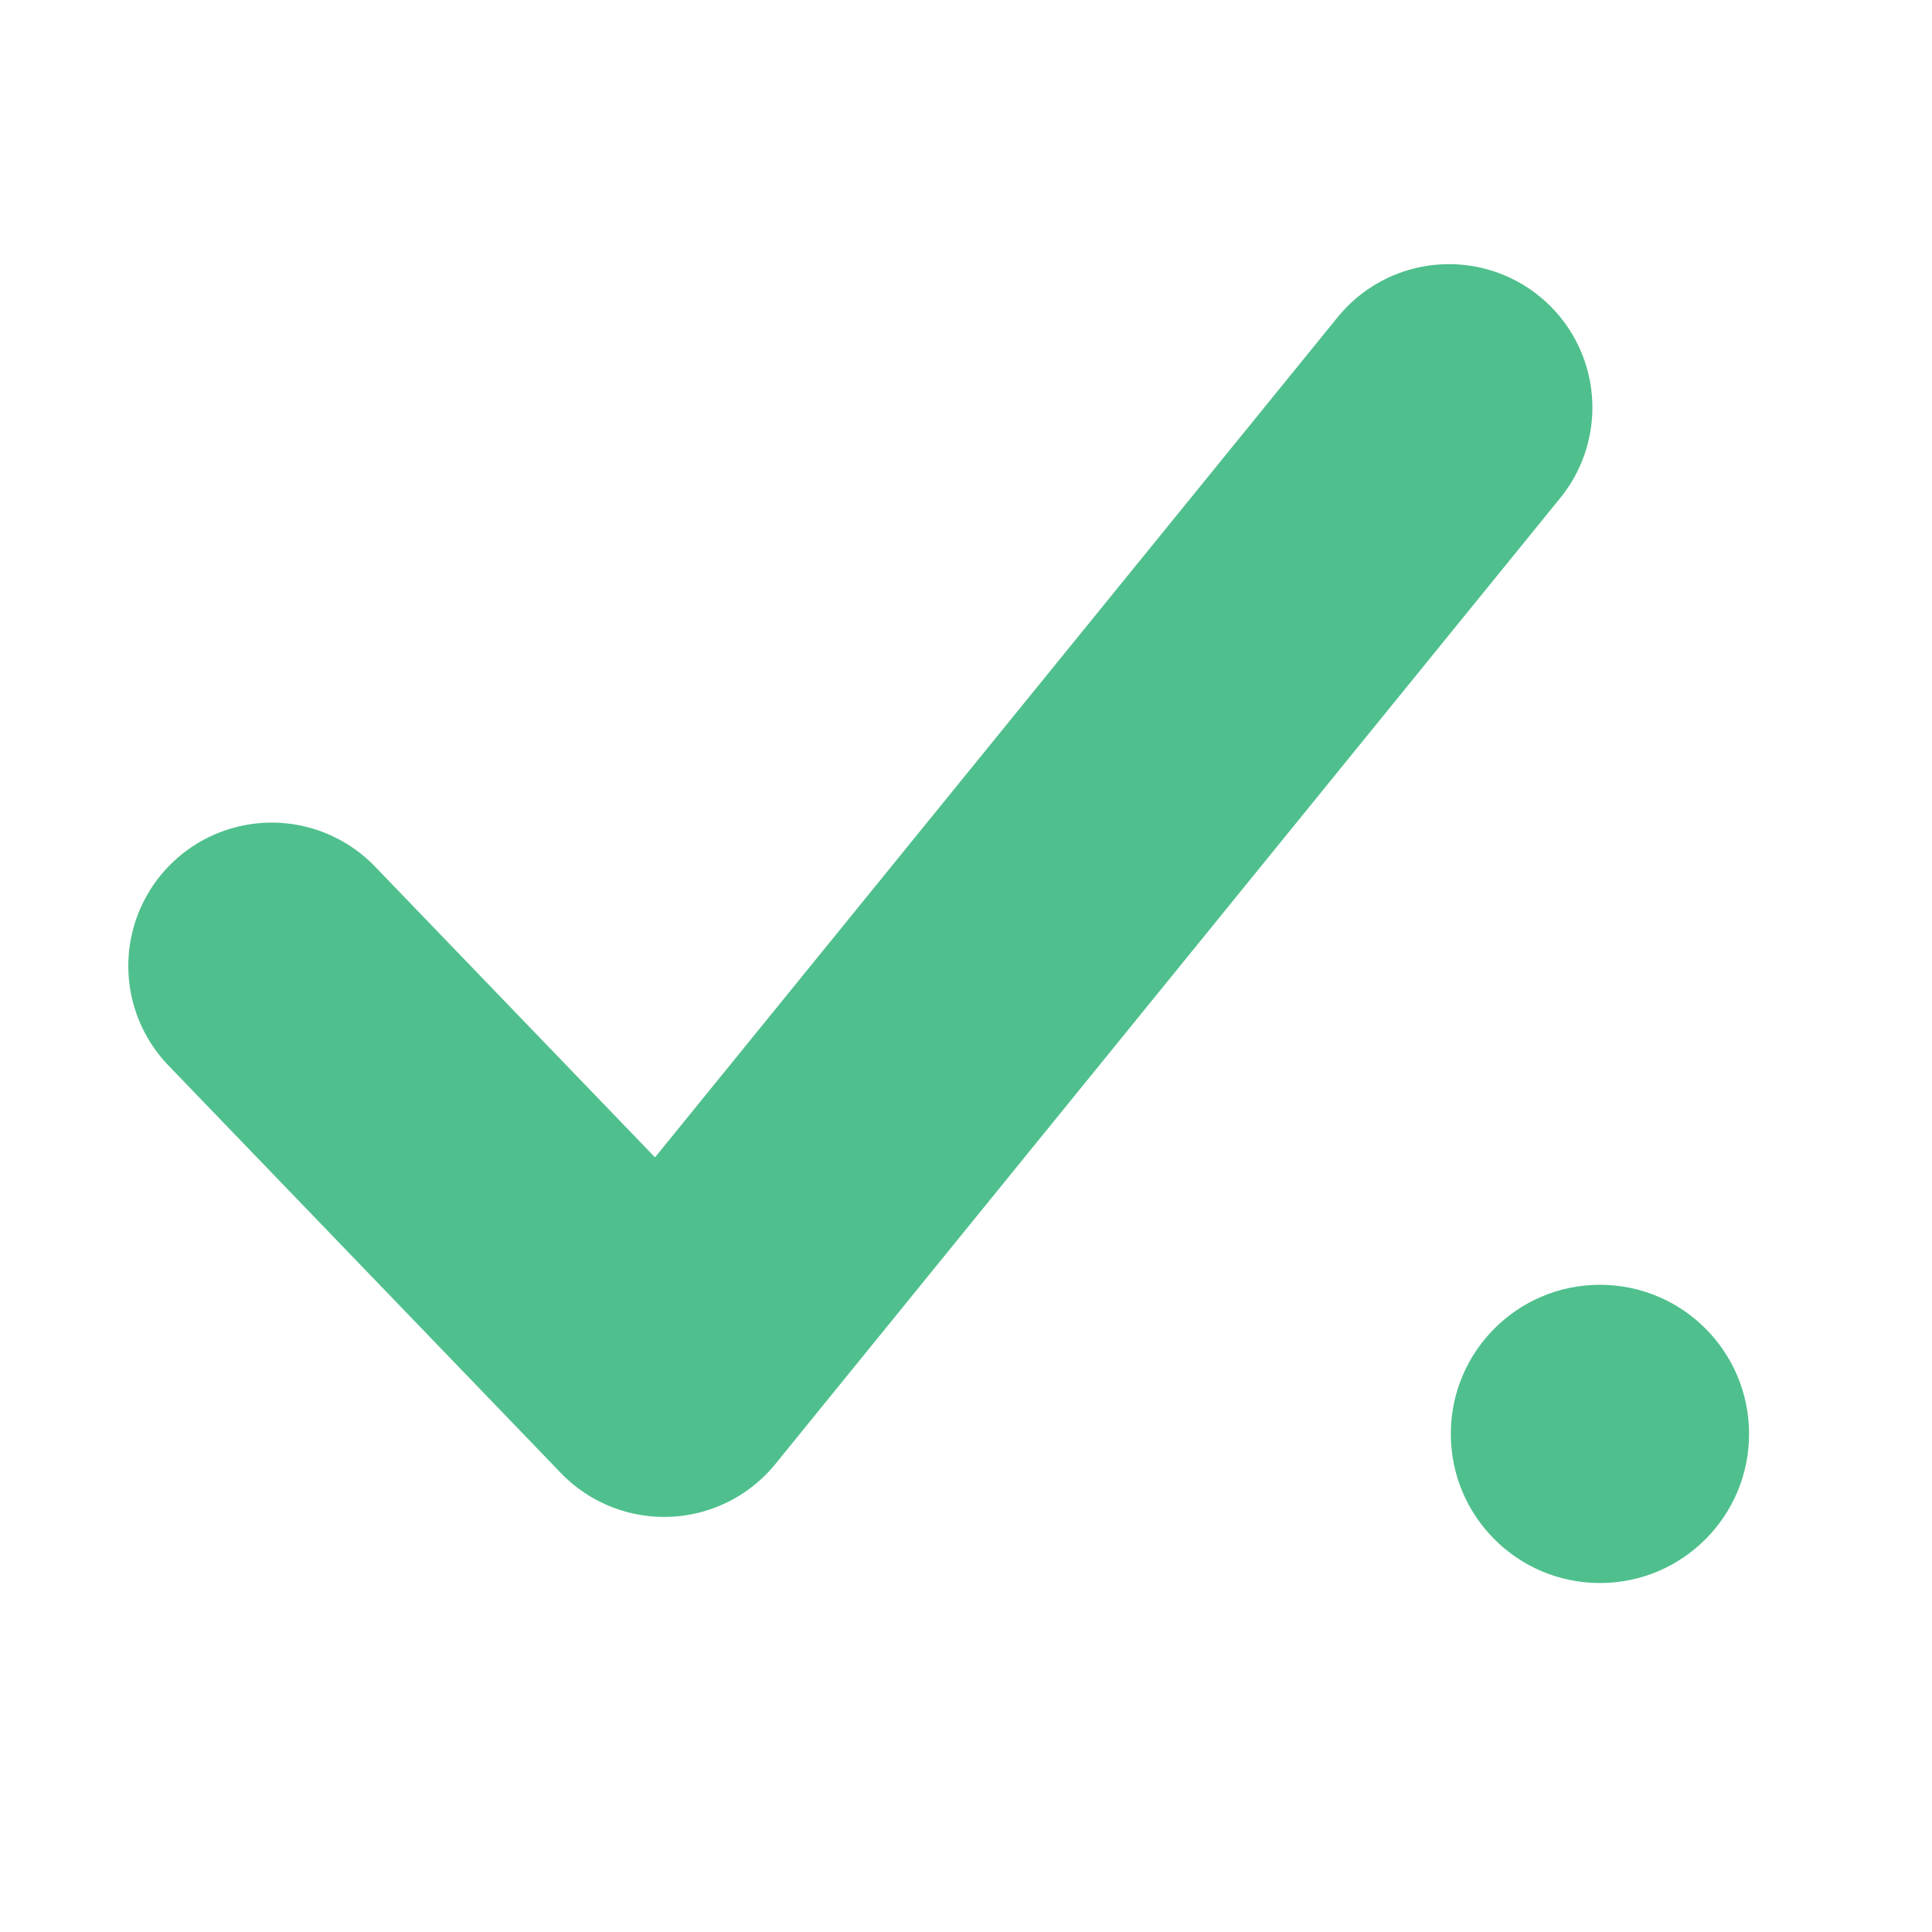
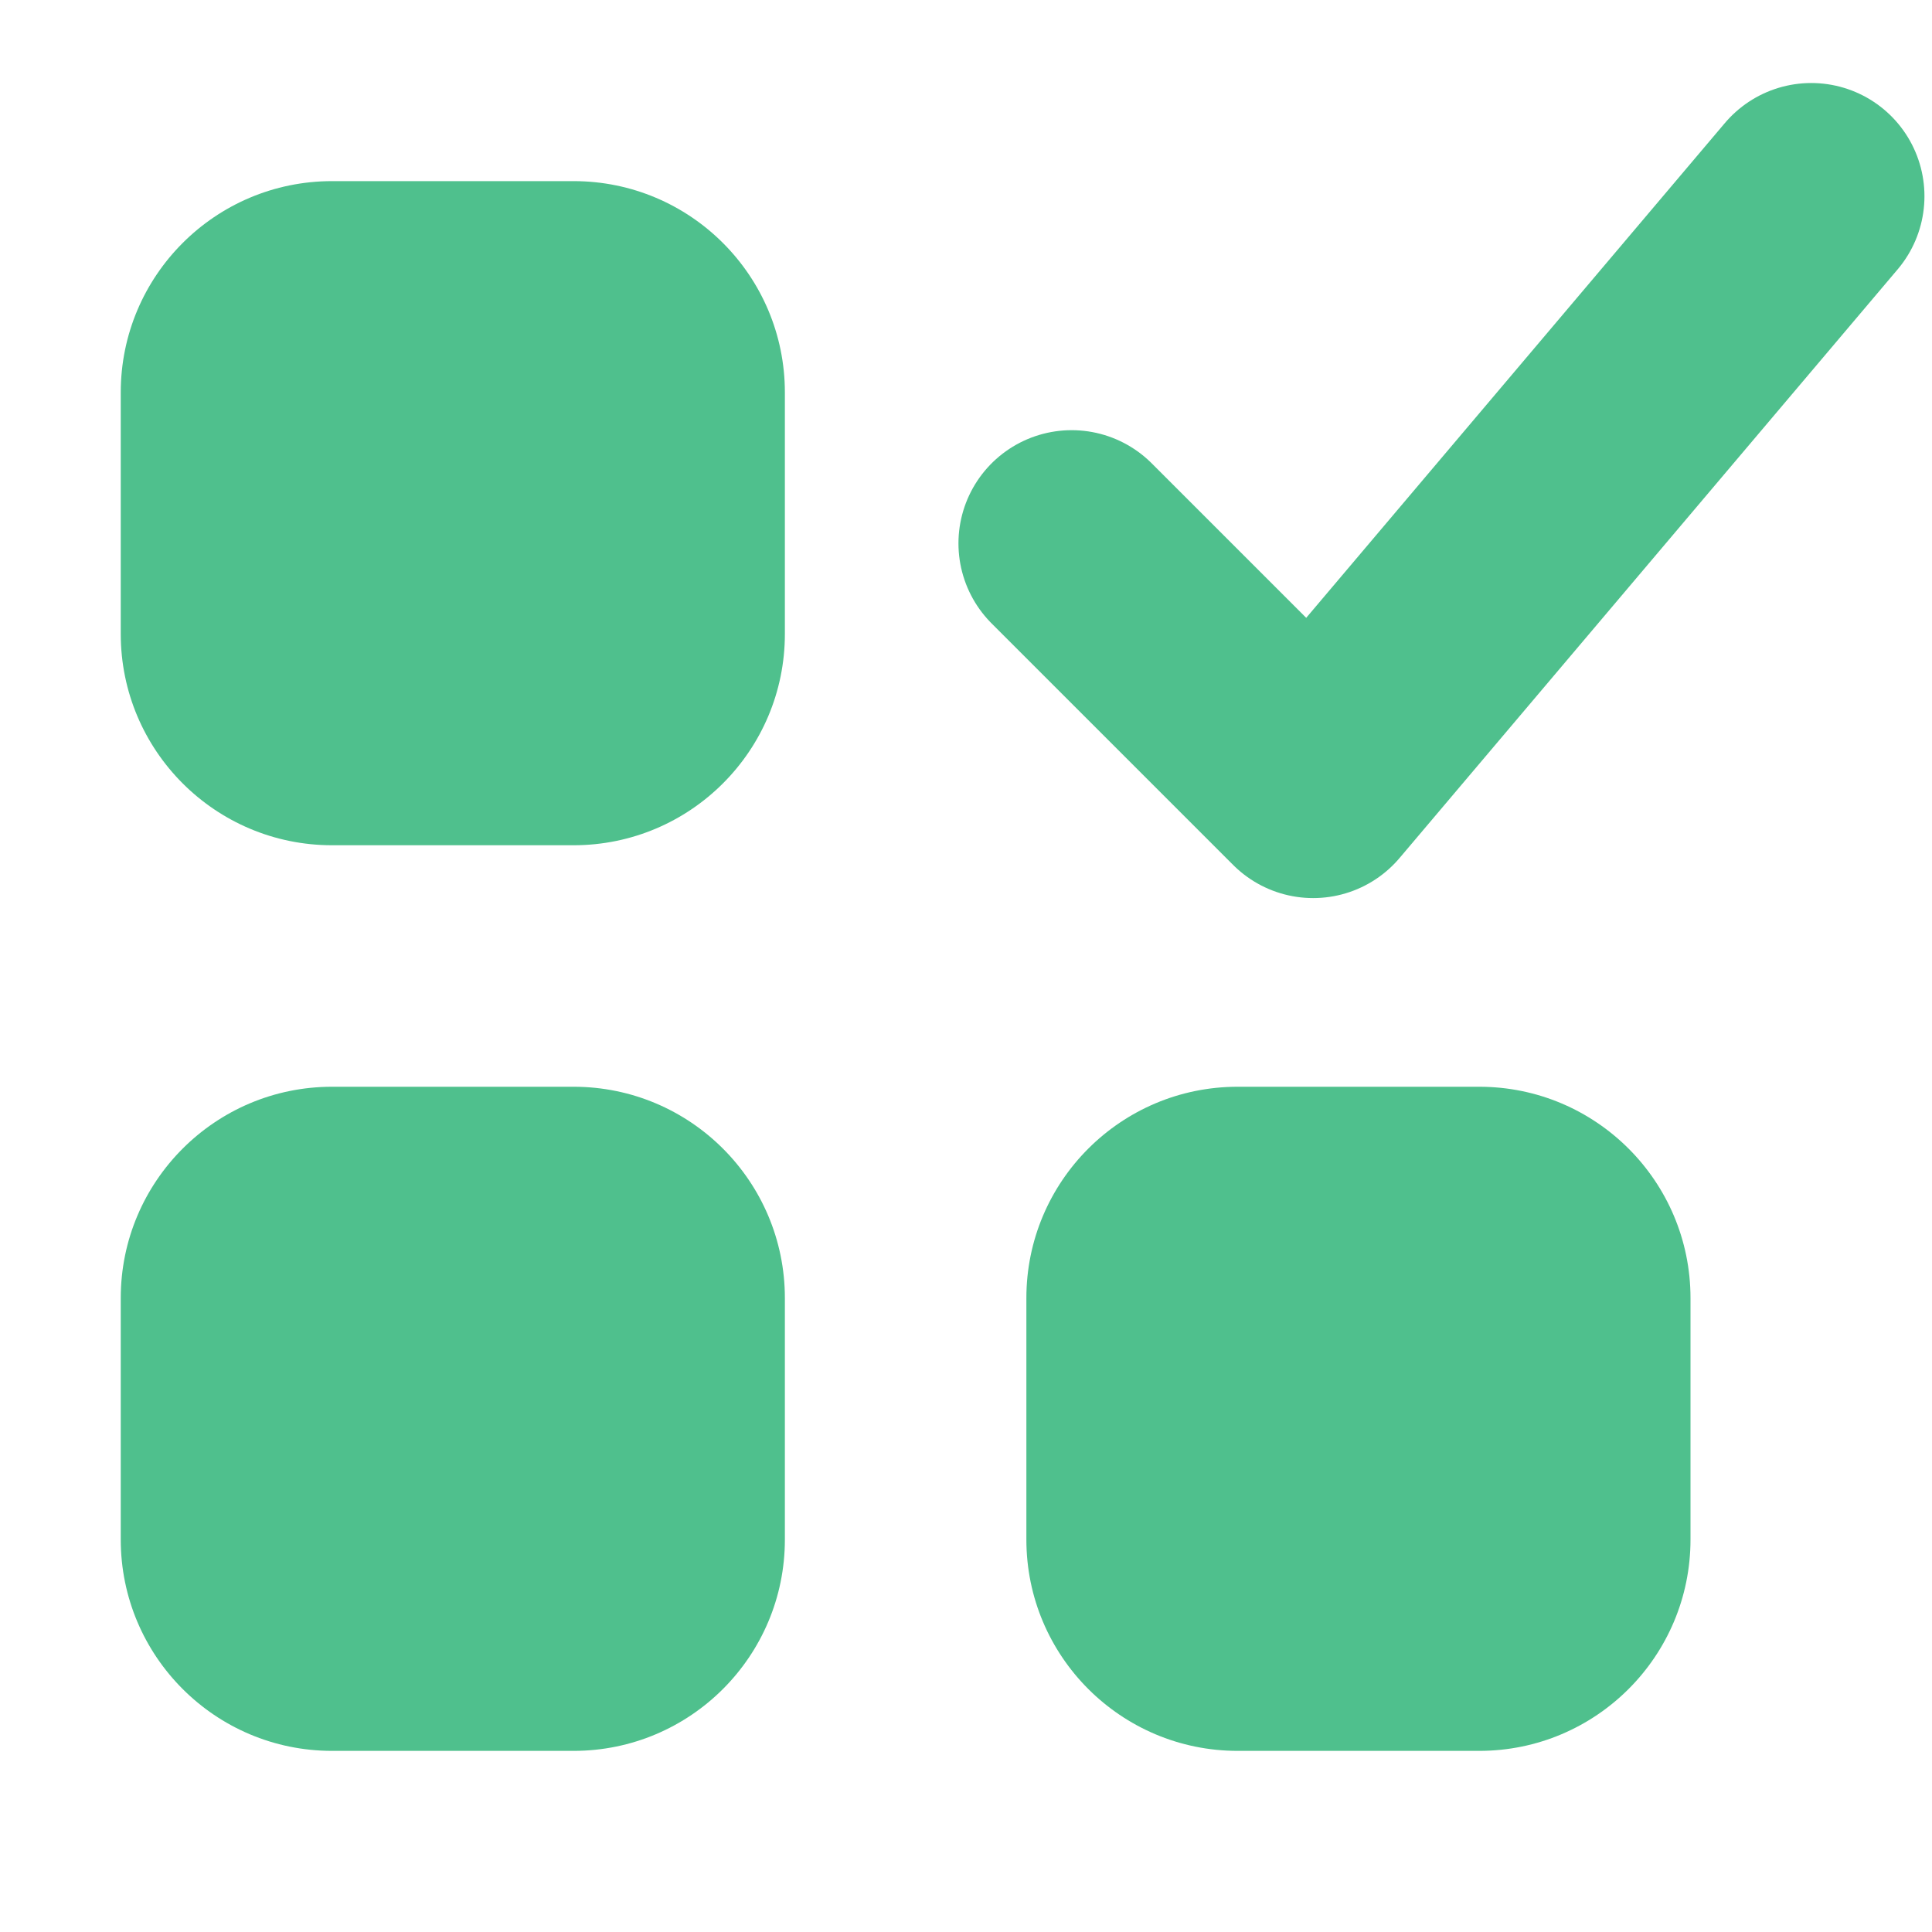
<svg xmlns="http://www.w3.org/2000/svg" viewBox="0 0 64 64" role="img" aria-label="QuicklySorted">
-   <path d="M9 32 L22 45.5 L48 13.5" stroke="#4FC08D" stroke-width="9.5" stroke-linecap="round" stroke-linejoin="round" fill="none" />
-   <circle cx="53" cy="47.5" r="4.94" fill="#4FC08D" />
+   <g fill="#4FC08D">
+     <rect x="4" y="6" width="22" height="22" rx="7" />
+     <rect x="4" y="36" width="22" height="22" rx="7" />
+     <rect x="34" y="36" width="22" height="22" rx="7" />
+   </g>
+   <path d="M35.5 18 L43.5 26 L60 6.5" fill="none" stroke="#4FC08D" stroke-width="7.5" stroke-linecap="round" stroke-linejoin="round" />
</svg>
